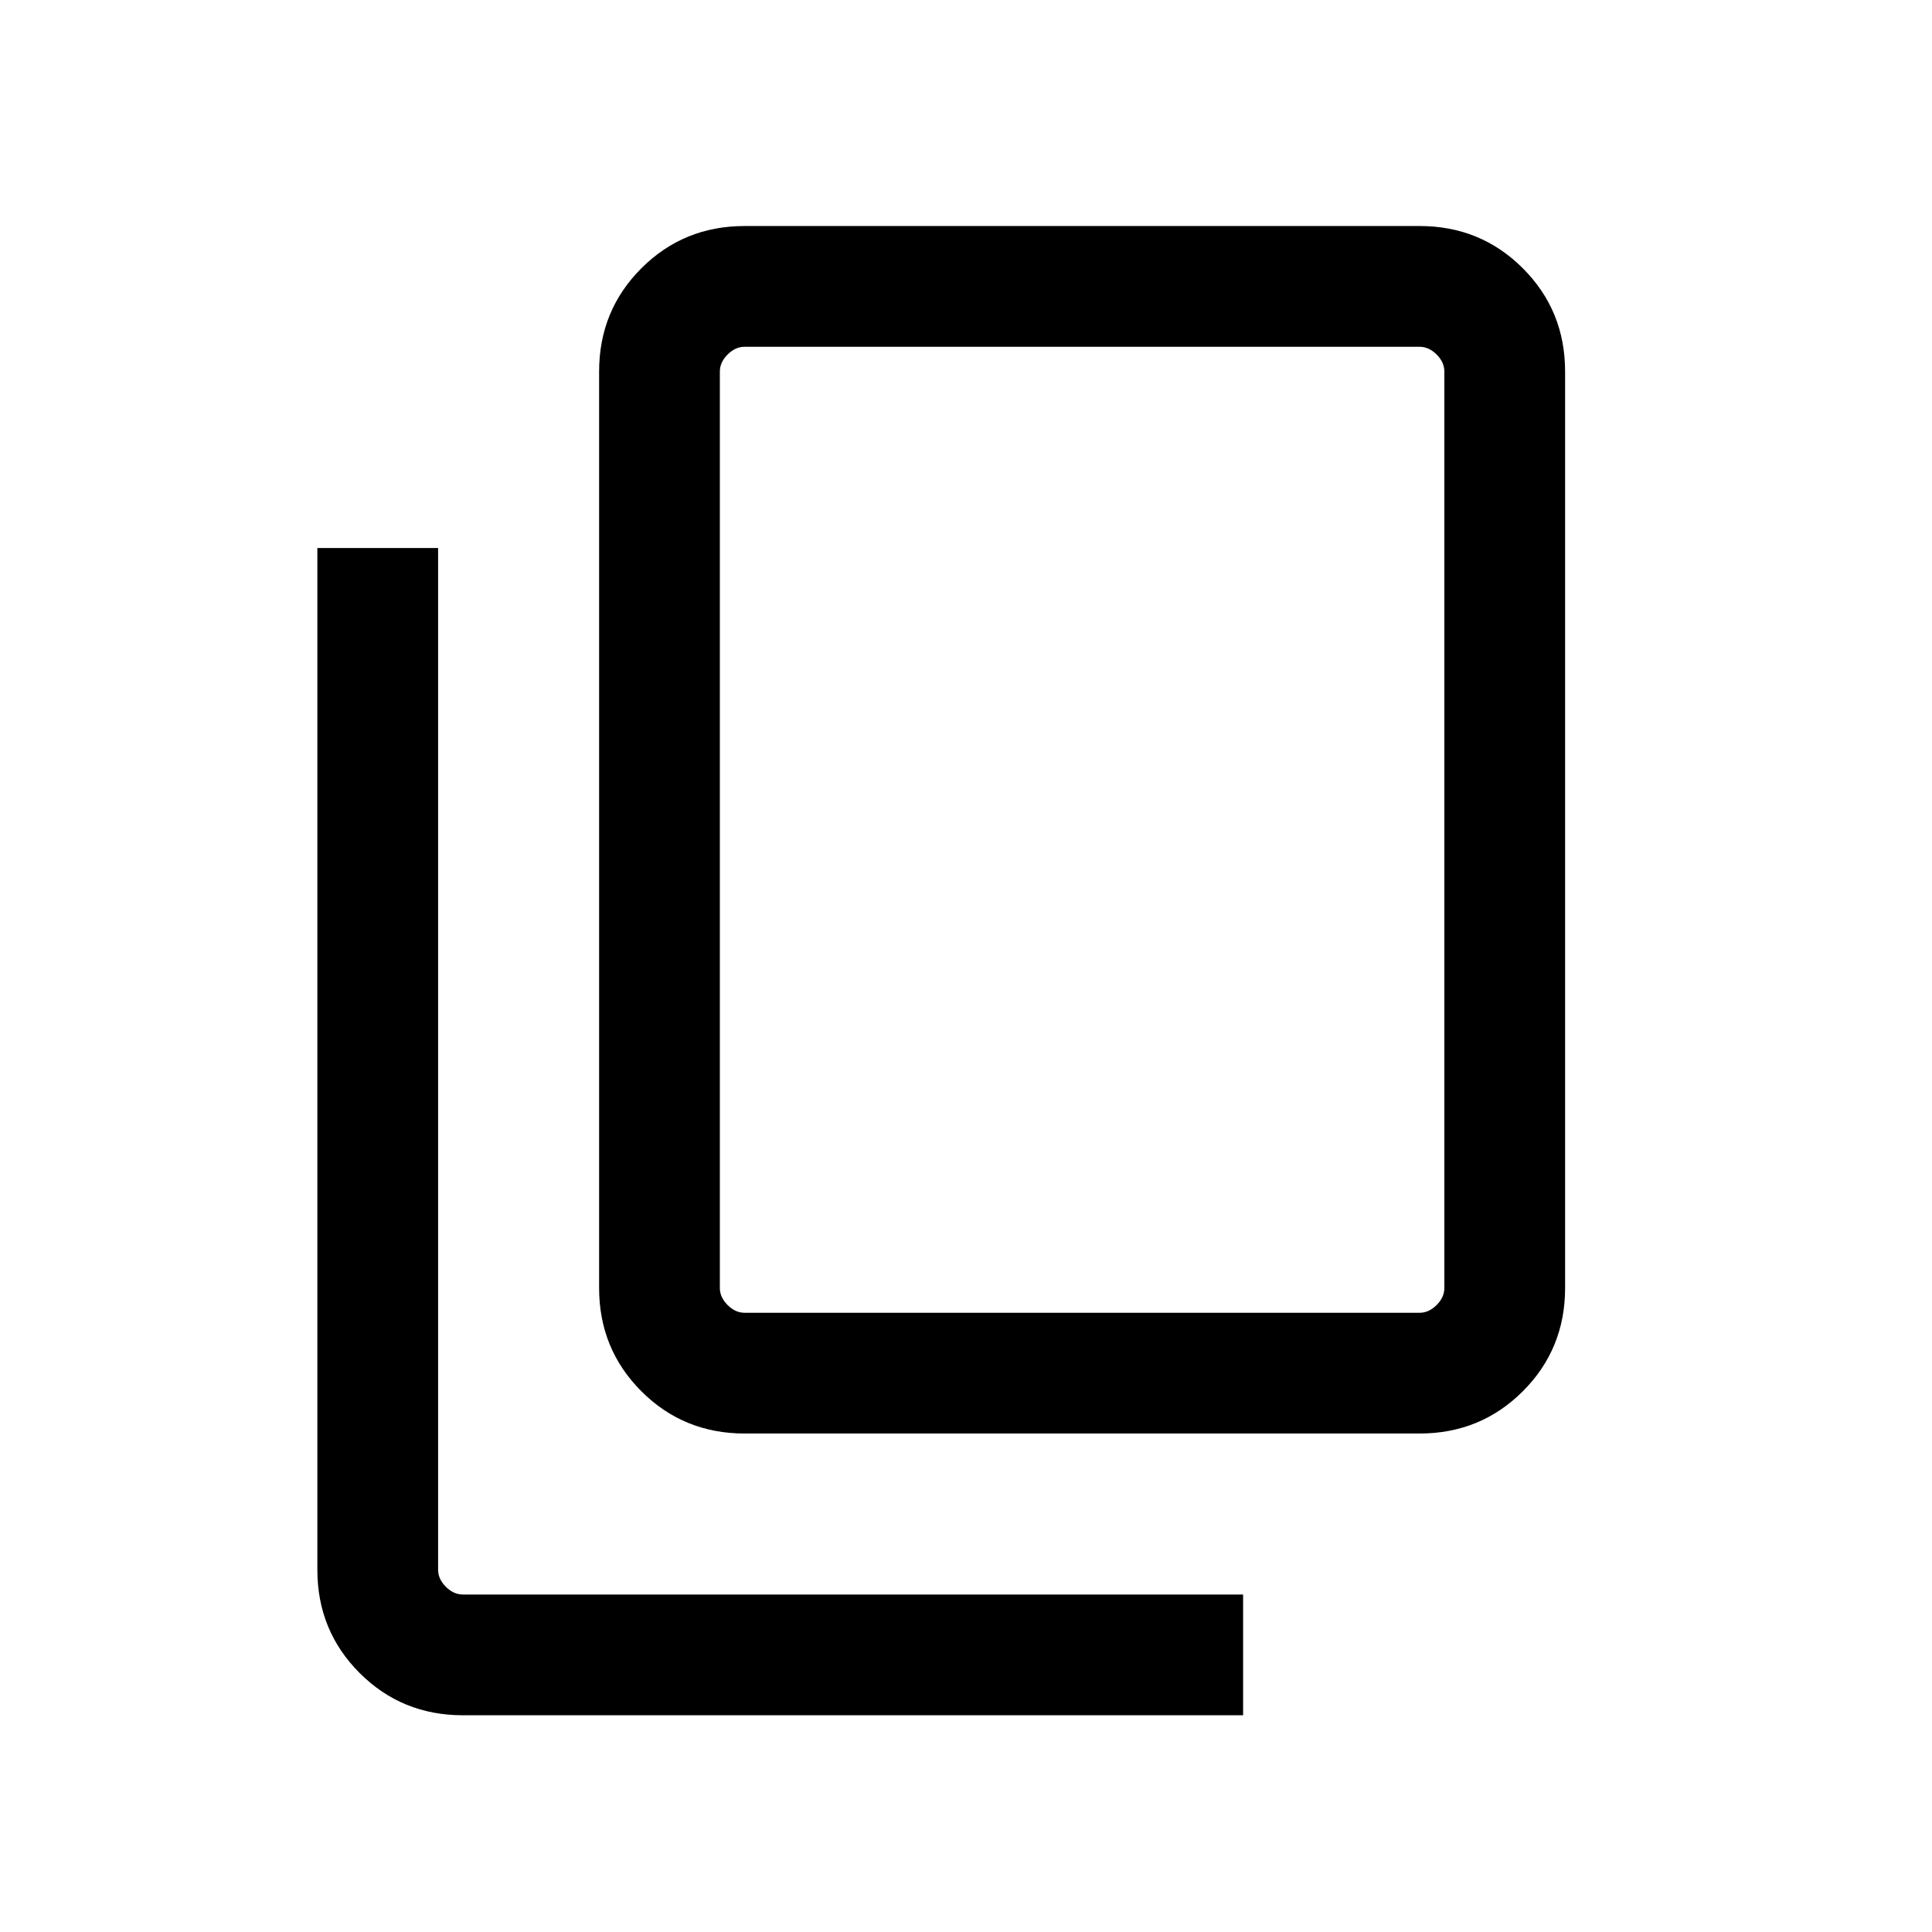
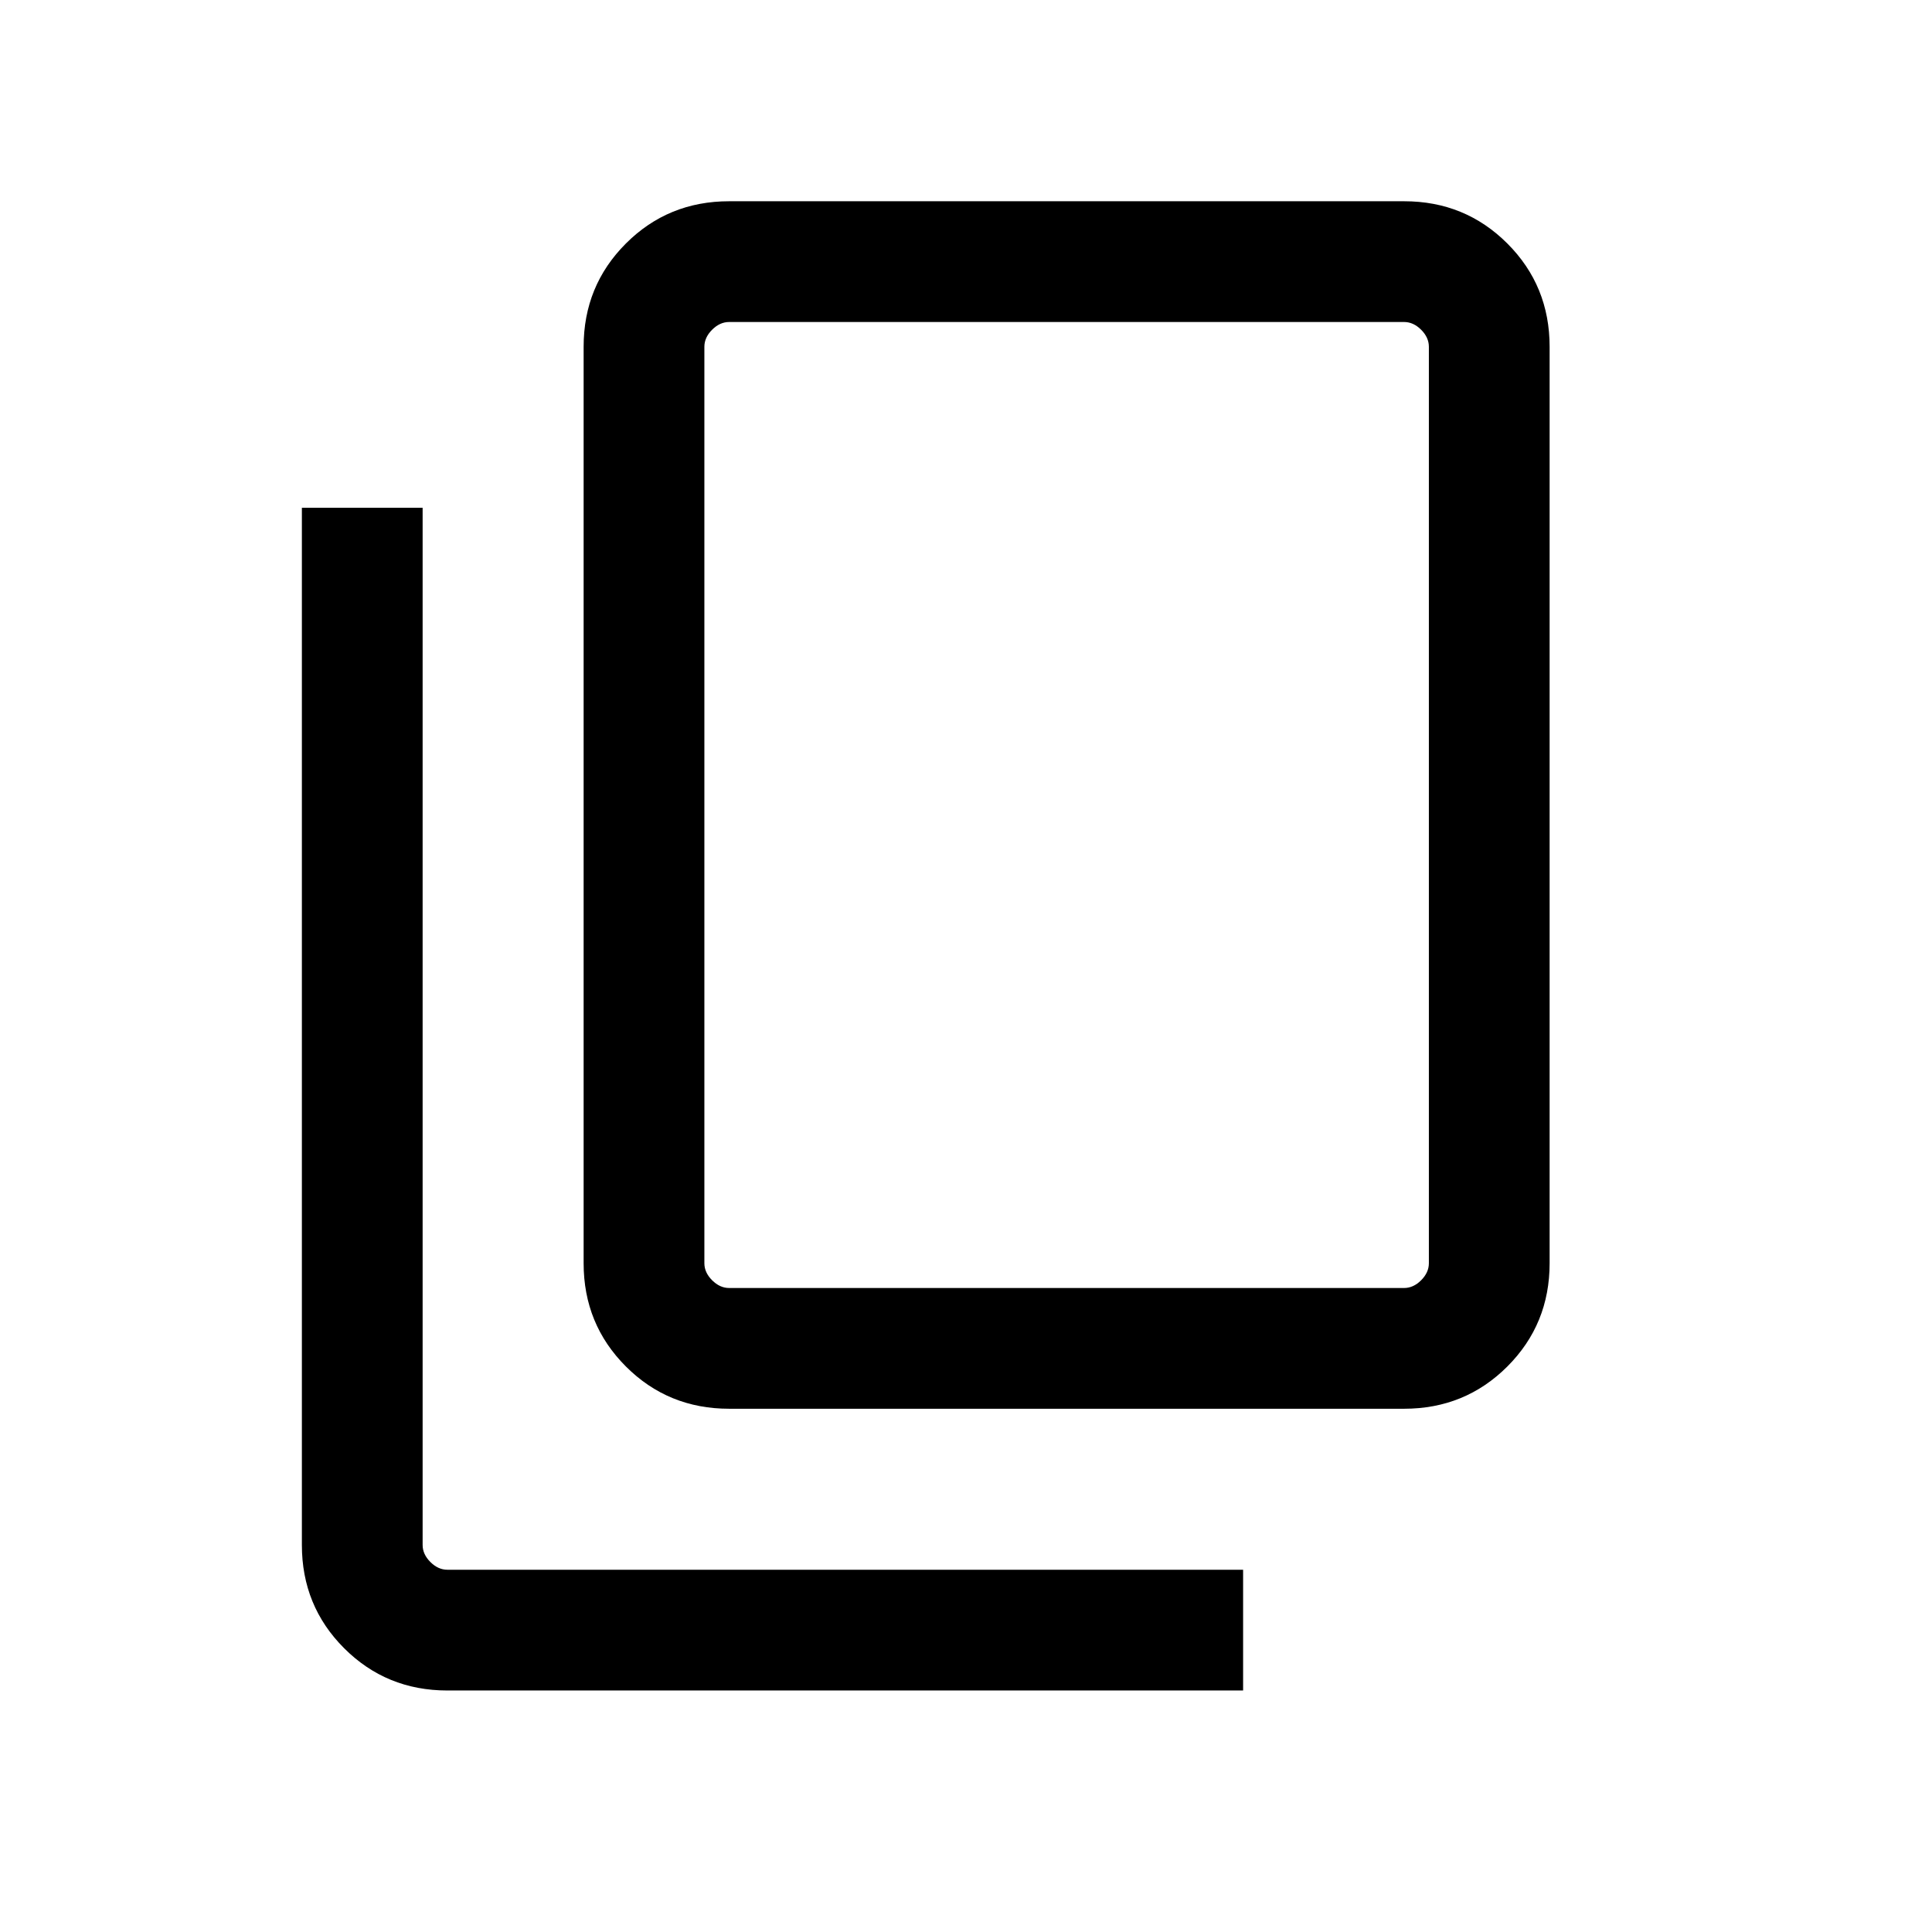
- <svg xmlns="http://www.w3.org/2000/svg" height="24" viewBox="0 96 960 960" width="24" fill="currentColor">
-   <path d="M230.002 948.306q-30.307 0-51.307-21-21-21-21-51.307V368.31h59.999v507.689q0 4.615 3.846 8.462 3.846 3.846 8.462 3.846h387.689v59.999H230.002Zm139.999-139.999q-30.308 0-51.308-21-20.999-21-20.999-51.307V280.617q0-30.307 20.999-51.307 21-21 51.308-21h335.383q30.307 0 51.307 21 21 21 21 51.307V736q0 30.307-21 51.307-21 21-51.307 21H370.001Zm0-59.998h335.383q4.615 0 8.462-3.847 3.846-3.846 3.846-8.462V280.617q0-4.616-3.846-8.462-3.847-3.846-8.462-3.846H370.001q-4.616 0-8.462 3.846-3.847 3.846-3.847 8.462V736q0 4.616 3.847 8.462 3.846 3.847 8.462 3.847Zm-12.309 0v-480V748.309Z" />
+ <svg xmlns="http://www.w3.org/2000/svg" height="24" viewBox="0 -960 960 960" width="24" fill="currentColor">
+   <path d="M362.308-260.001q-30.308 0-51.307-21-21-21-21-51.308v-455.382q0-30.308 21-51.308 20.999-21 51.307-21h335.383q30.307 0 51.307 21 21 21 21 51.308v455.382q0 30.308-21 51.308t-51.307 21H362.308Zm0-59.999h335.383q4.615 0 8.462-3.846 3.846-3.847 3.846-8.463v-455.382q0-4.616-3.846-8.463-3.847-3.846-8.462-3.846H362.308q-4.616 0-8.462 3.846-3.847 3.847-3.847 8.463v455.382q0 4.616 3.847 8.463 3.846 3.846 8.462 3.846ZM222.309-120.003q-30.307 0-51.307-21-21-21-21-51.307v-515.381h59.999v515.381q0 4.616 3.846 8.462 3.847 3.847 8.462 3.847h395.382v59.998H222.309ZM349.999-320V-800-320Z" />
</svg>
